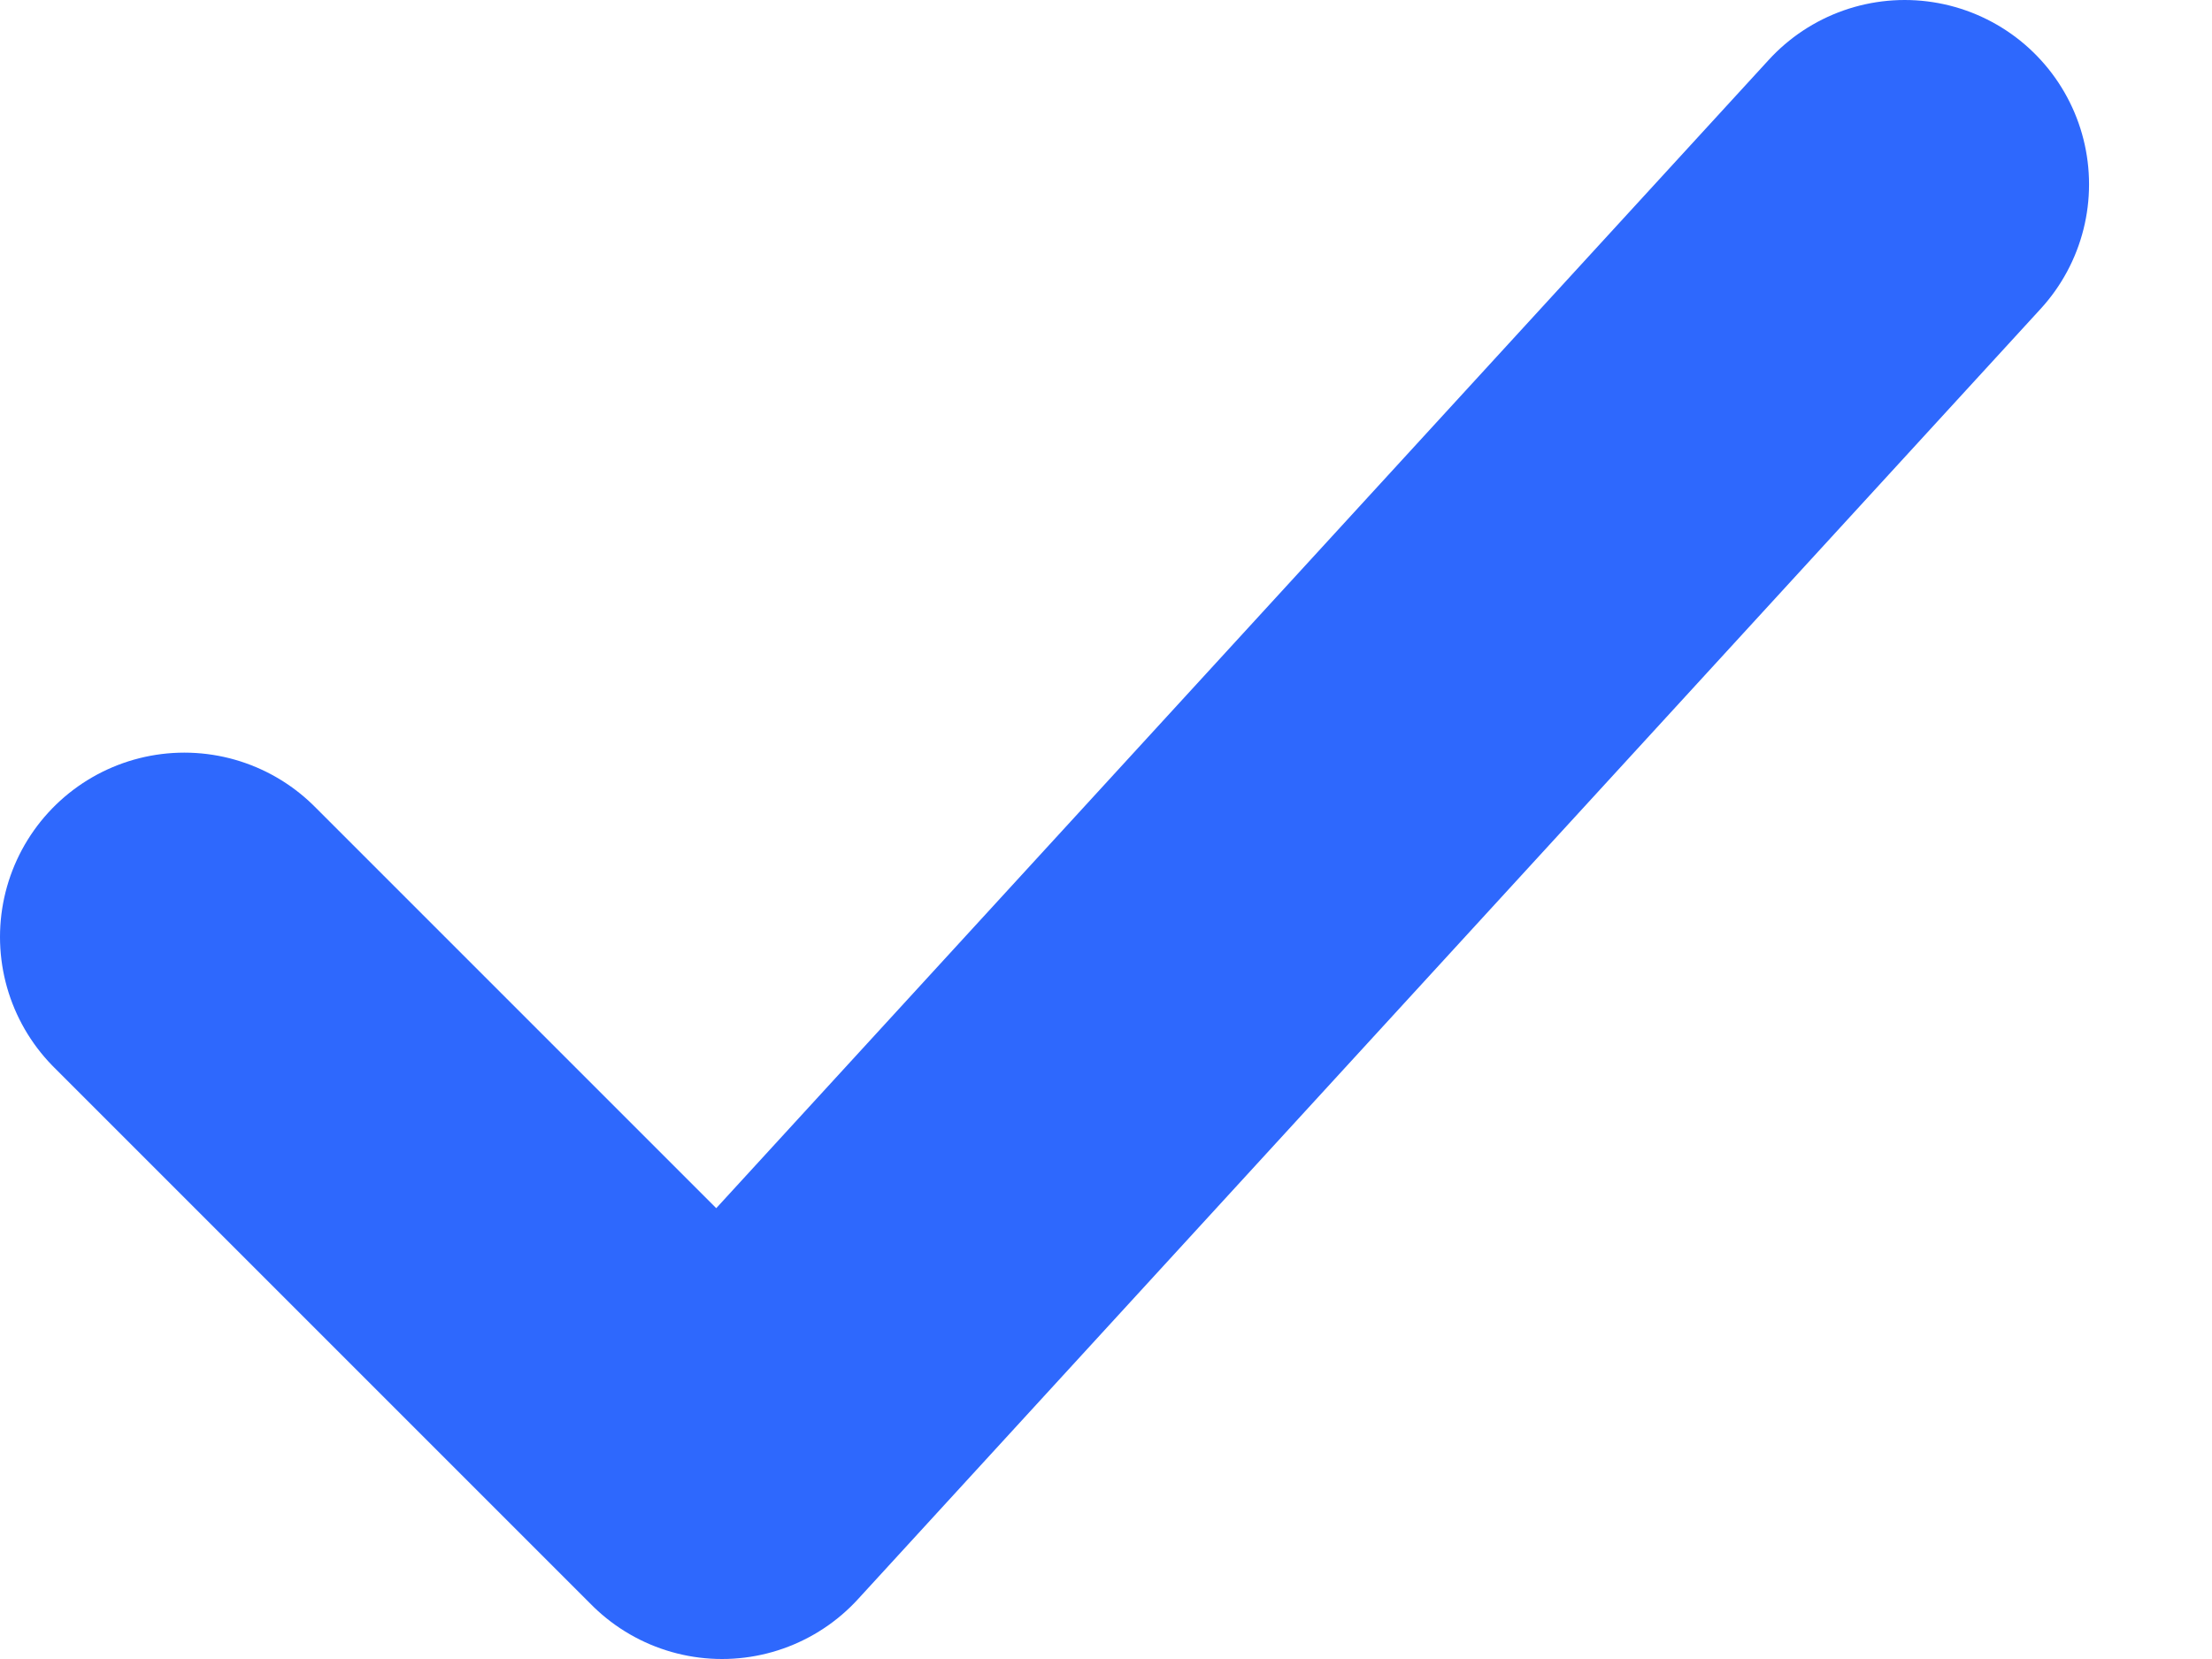
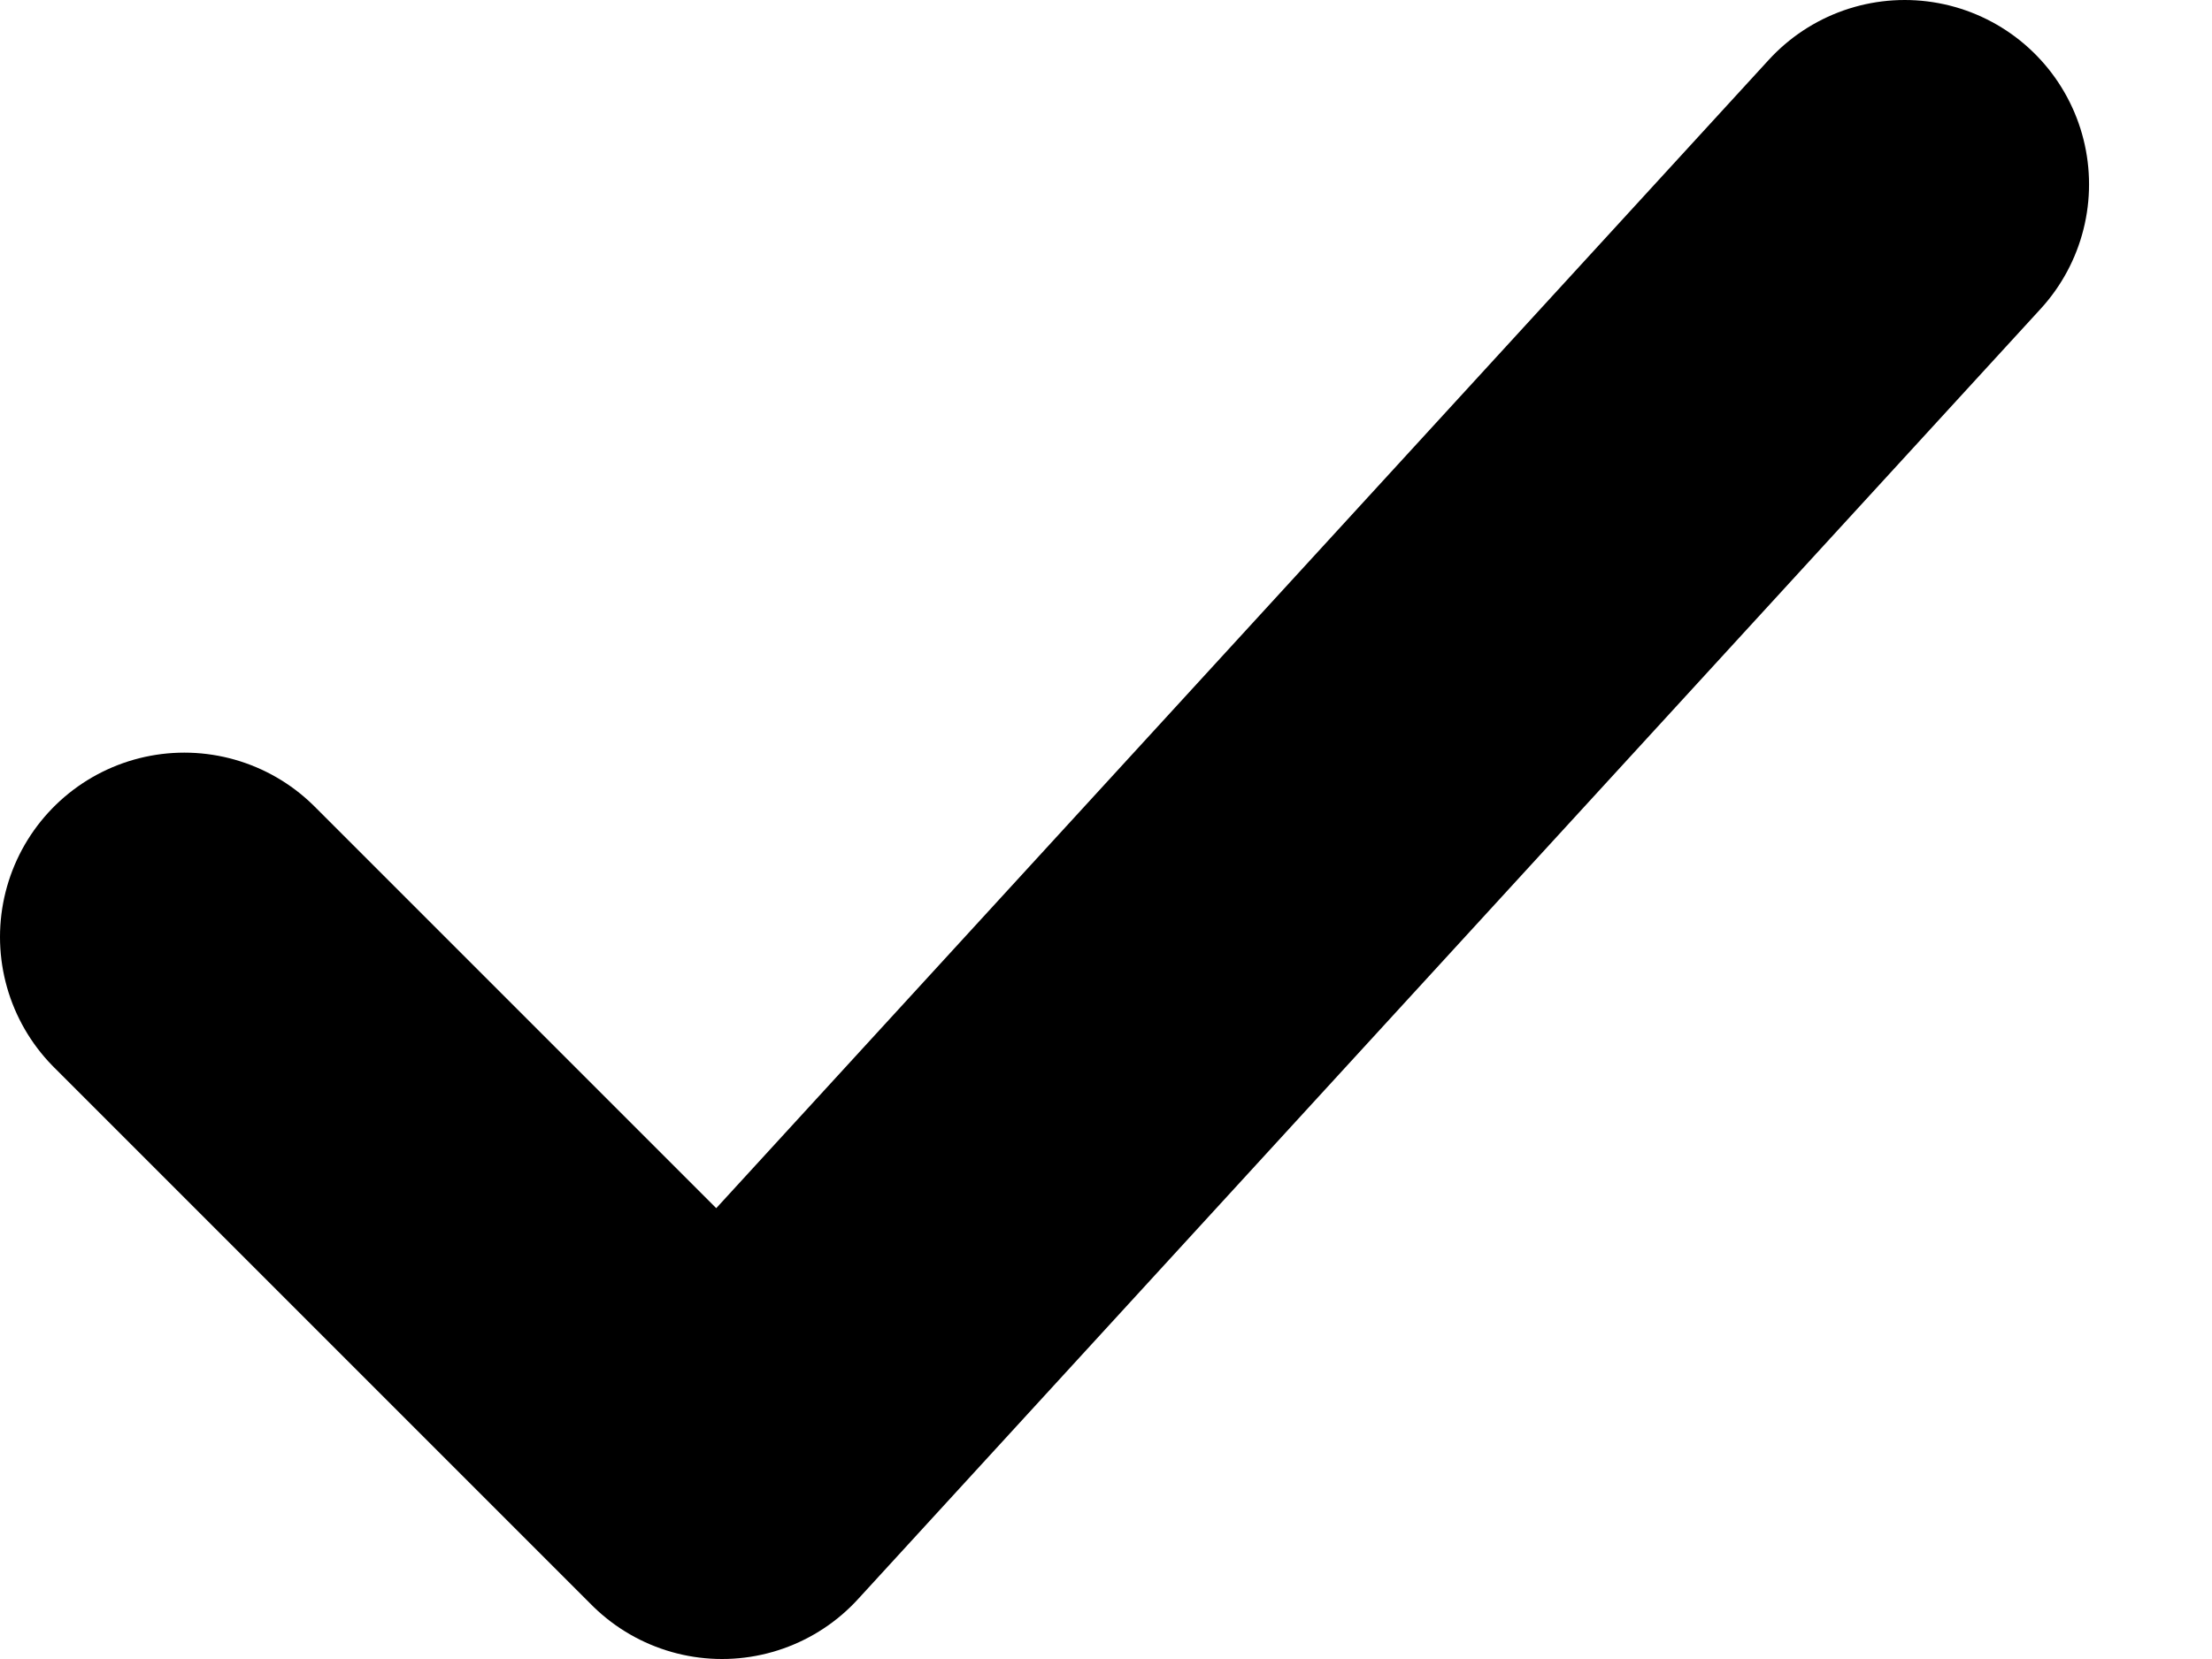
<svg xmlns="http://www.w3.org/2000/svg" width="12" height="9" viewBox="0 0 12 9" fill="none">
-   <path d="M1 5.083L3.917 8L10.333 1" stroke="#2E68FD" stroke-width="2" stroke-linecap="round" stroke-linejoin="round" />
+   <path d="M1 5.083L3.917 8L10.333 1" stroke="currentColor" stroke-width="2" stroke-linecap="round" stroke-linejoin="round" />
</svg>
